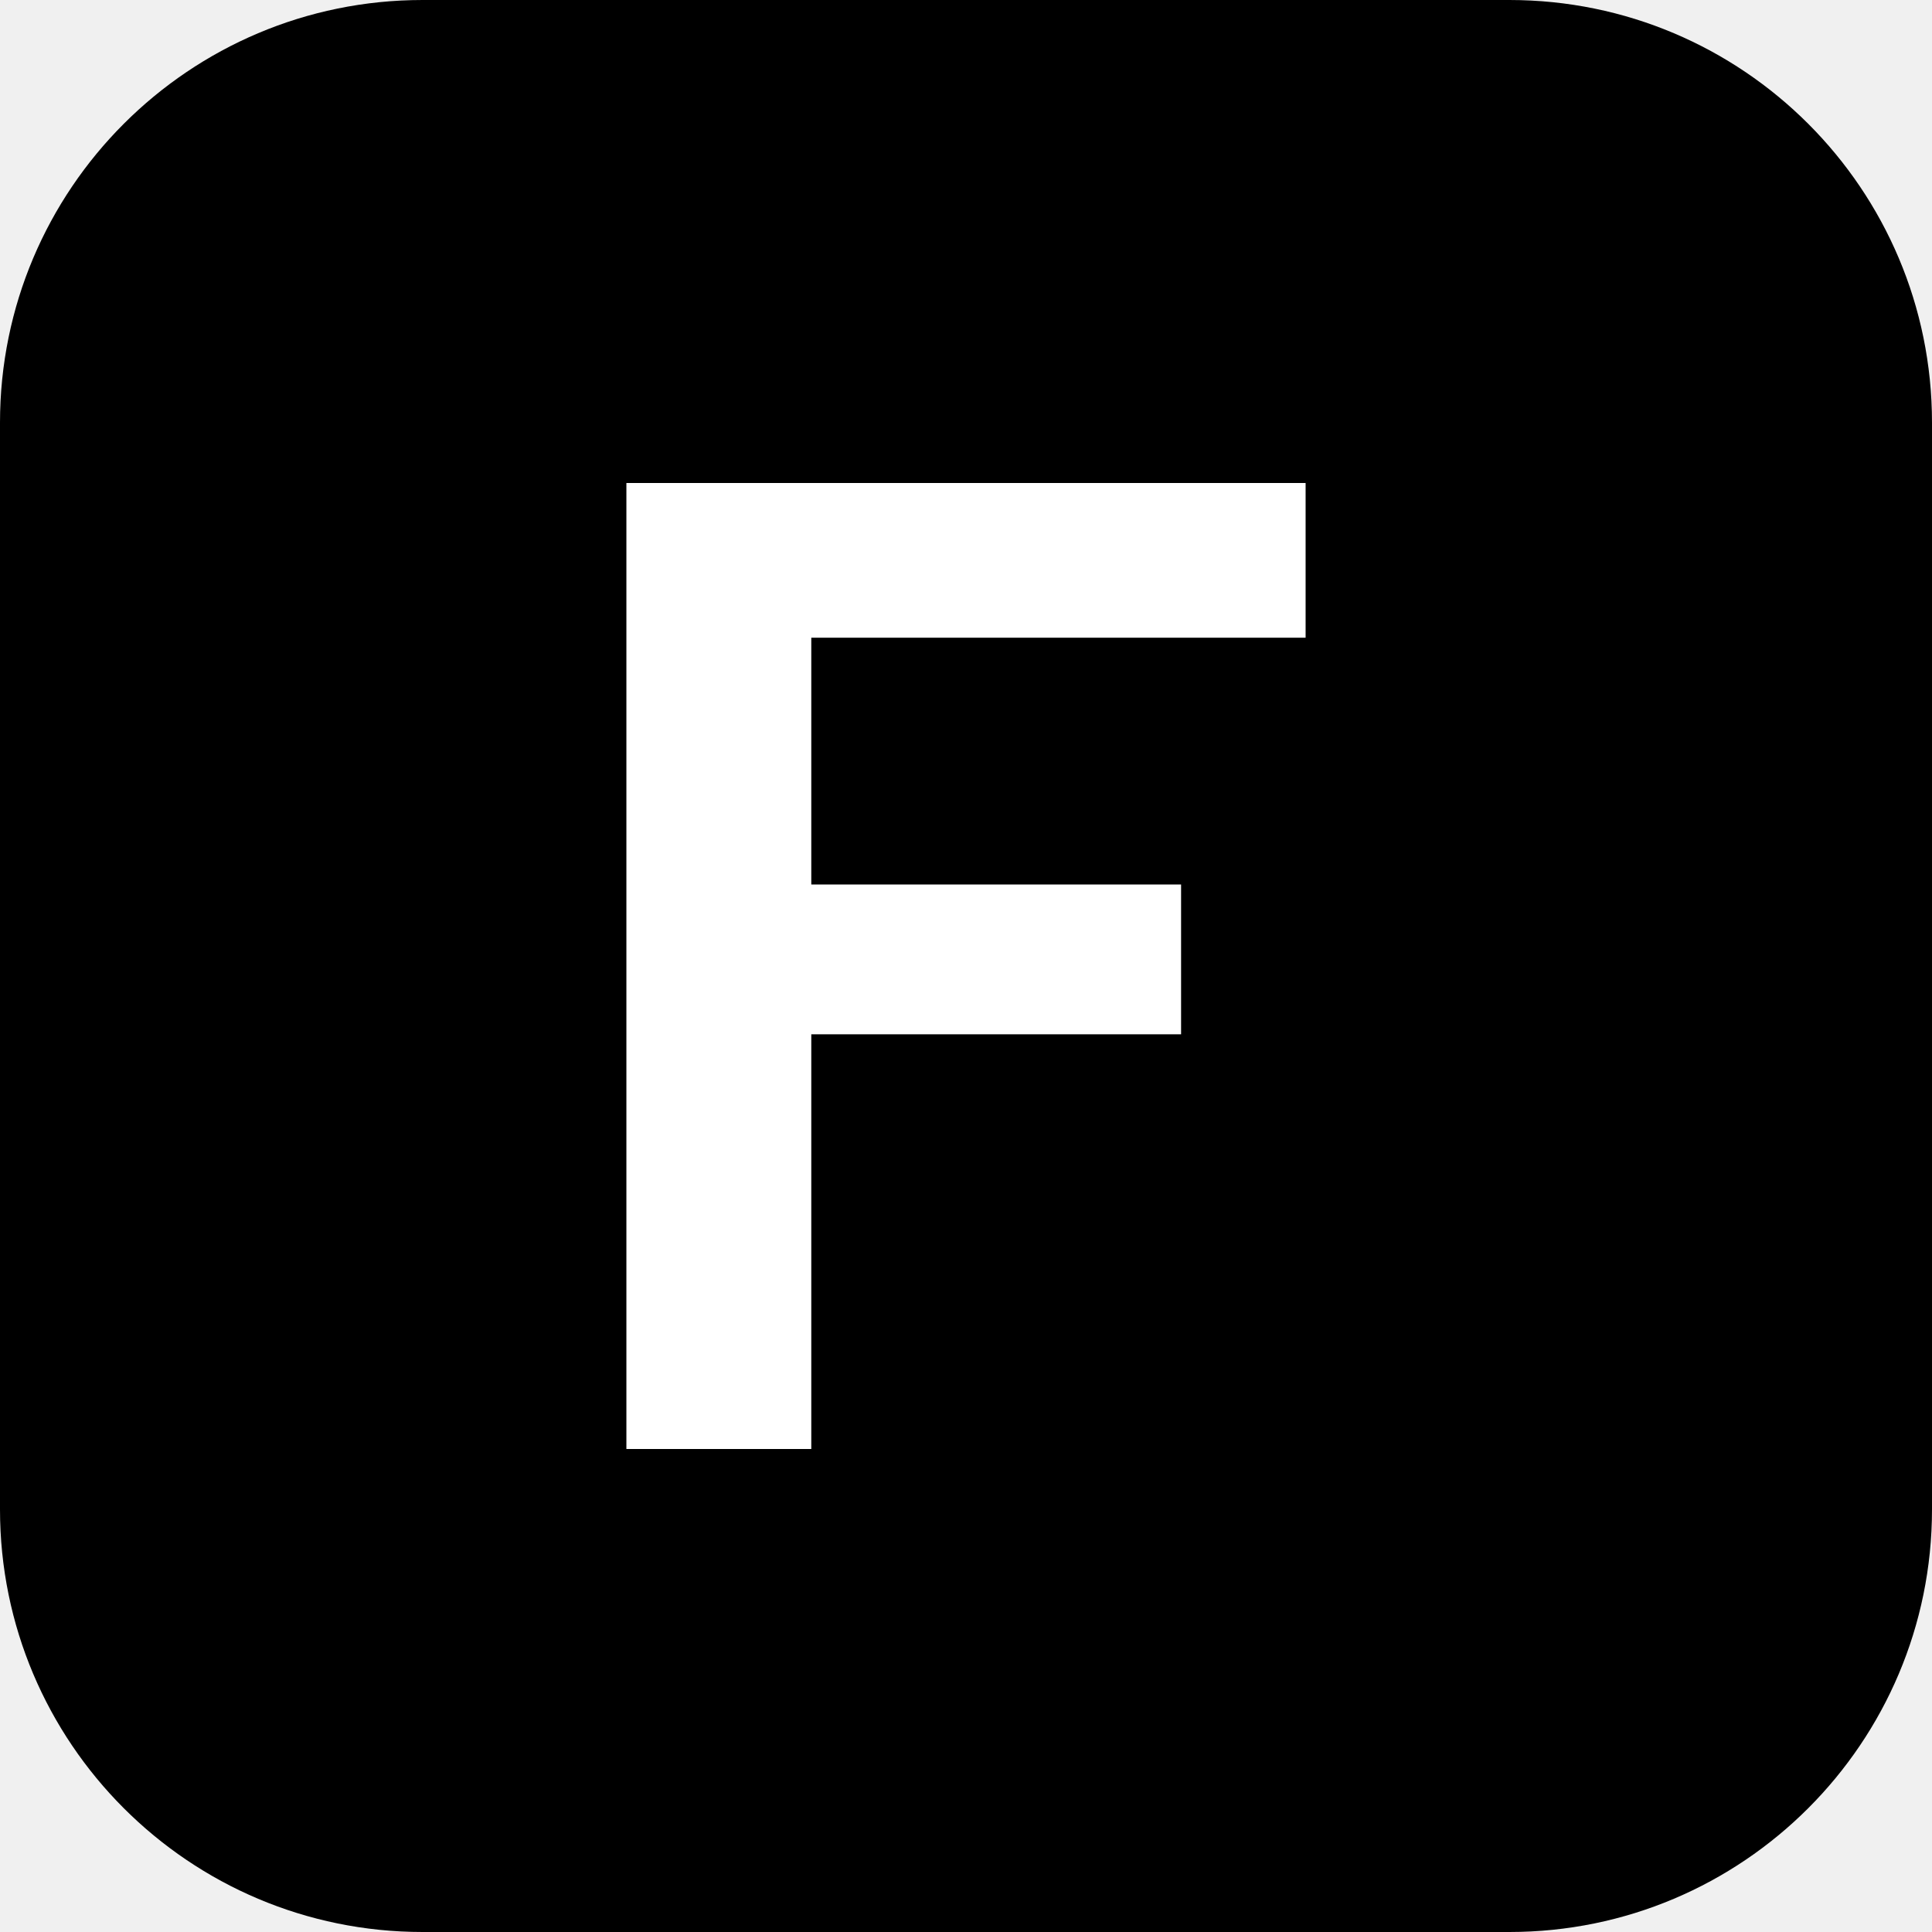
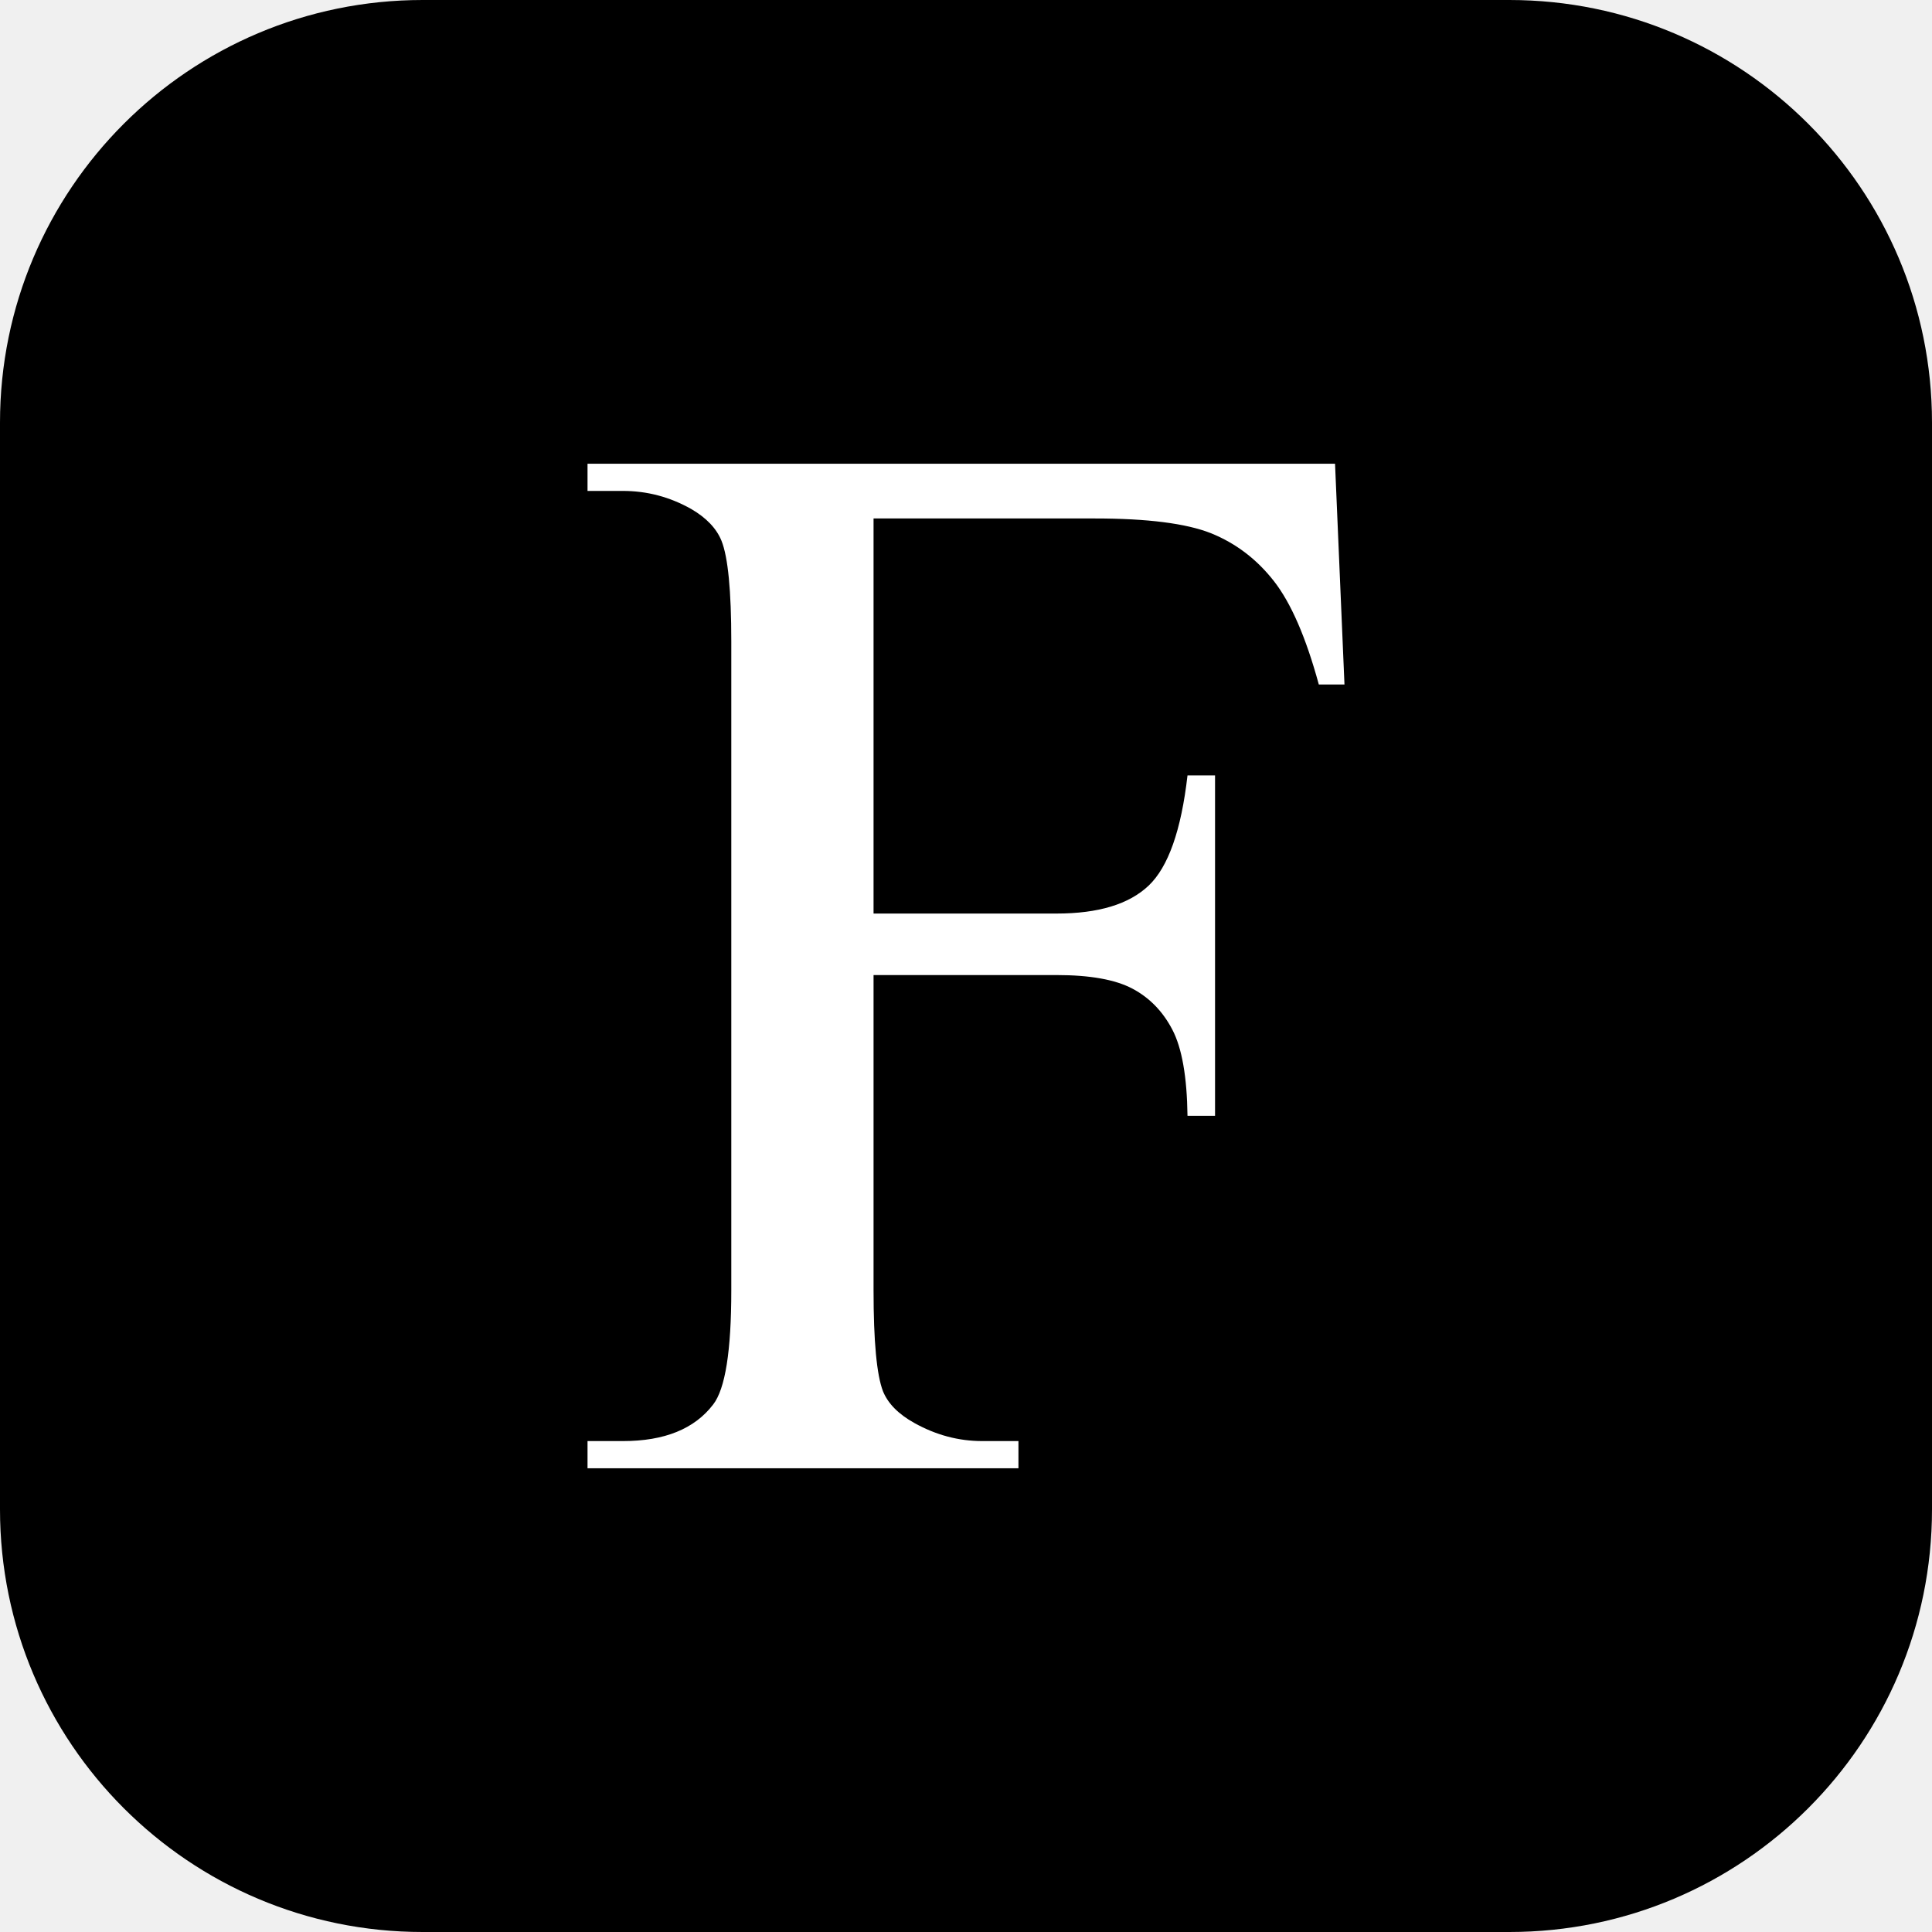
<svg xmlns="http://www.w3.org/2000/svg" width="512" height="512" viewBox="0 0 512 512">
  <rect width="512" height="512" rx="112" fill="#000" />
-   <path fill="#fff" d="M166 128 L346 128 L346 169 L215 169 L215 234.4 L313 234.4 L313 274.1 L215 274.1 L215 384 L166 384Z" />
+   <path fill="#fff" d="M231.5 137.4V242.1H280Q296.6 242.1 304.4 234.7Q312.2 227.3 314.7 205.5H322V295.7H314.7Q314.5 280.2 310.7 272.9Q306.9 265.6 300.1 262Q293.3 258.4 280 258.4H231.5V342Q231.5 362.2 234 368.7Q236 373.6 242.3 377.1Q250.9 381.9 260.3 381.9H269.9V389.1H155.7V381.9H165.1Q181.6 381.9 189 372.2Q193.8 366 193.8 342V170Q193.8 149.8 191.2 143.3Q189.2 138.4 183.2 134.9Q174.7 130.1 165.1 130.1H155.7V122.9H353.8L356.3 181.4H349.5Q344.4 162.7 337.6 154Q330.8 145.3 320.9 141.3Q311 137.4 290.2 137.4Z" />
</svg>
